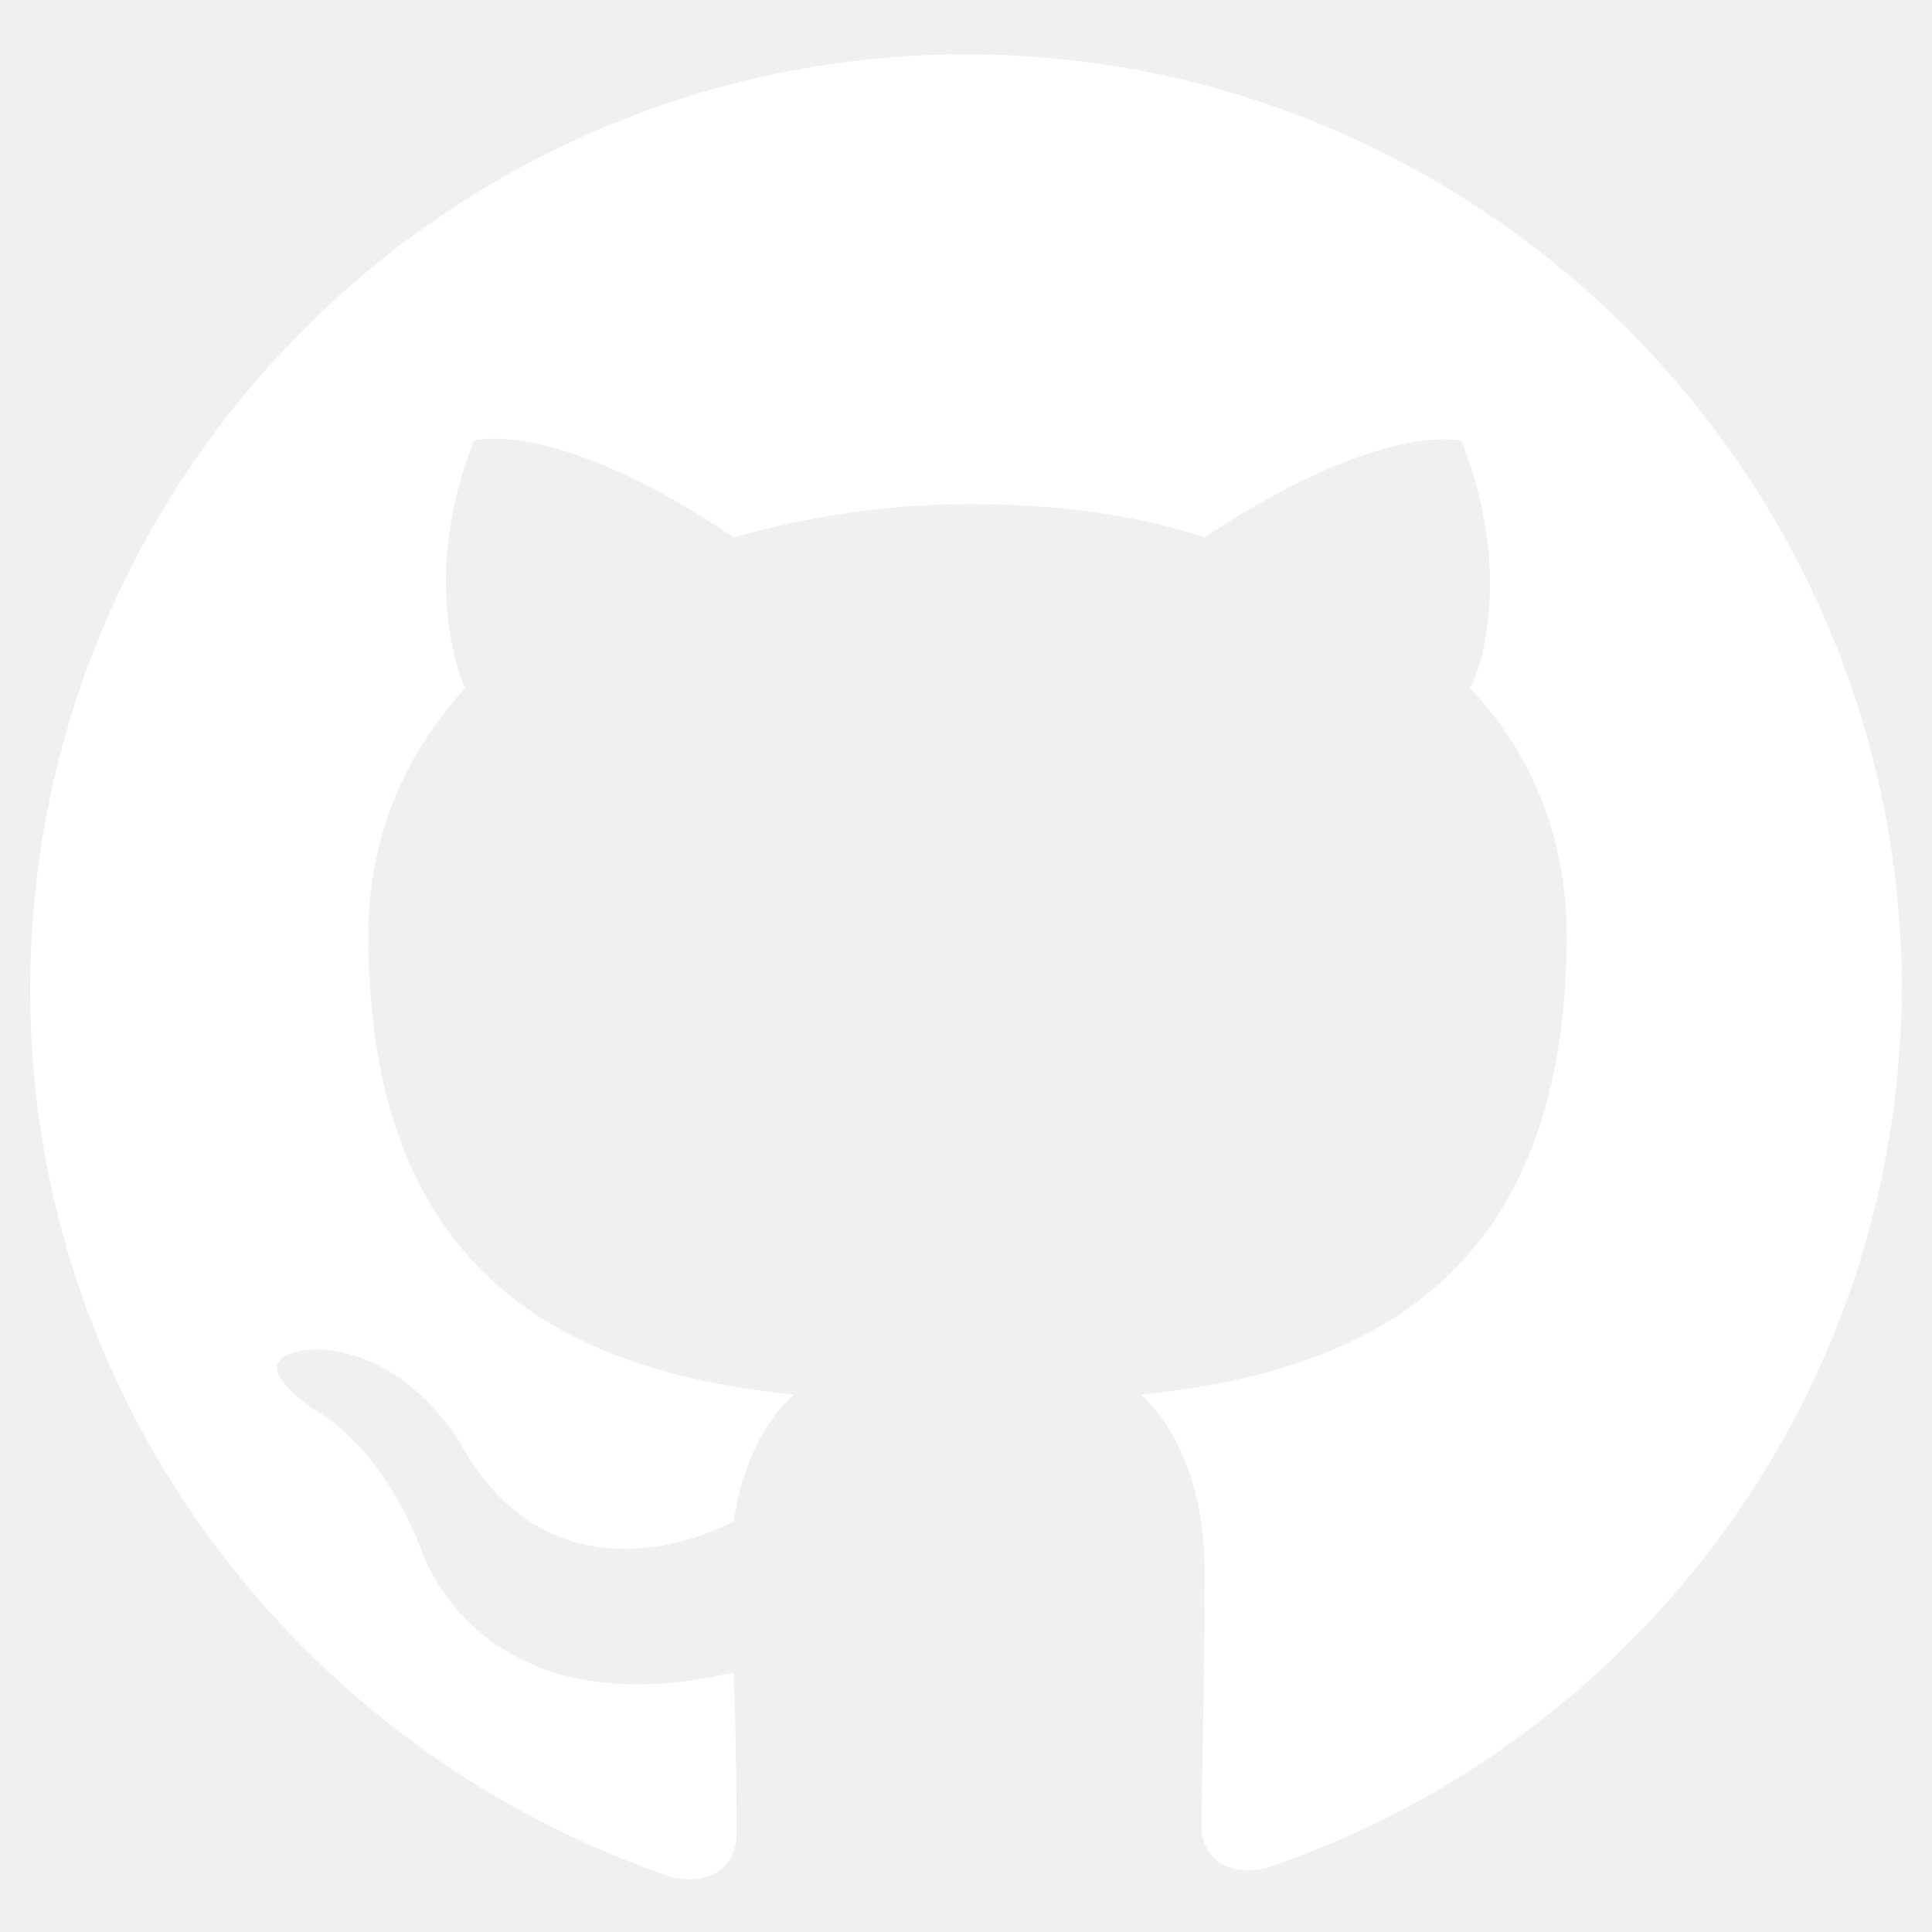
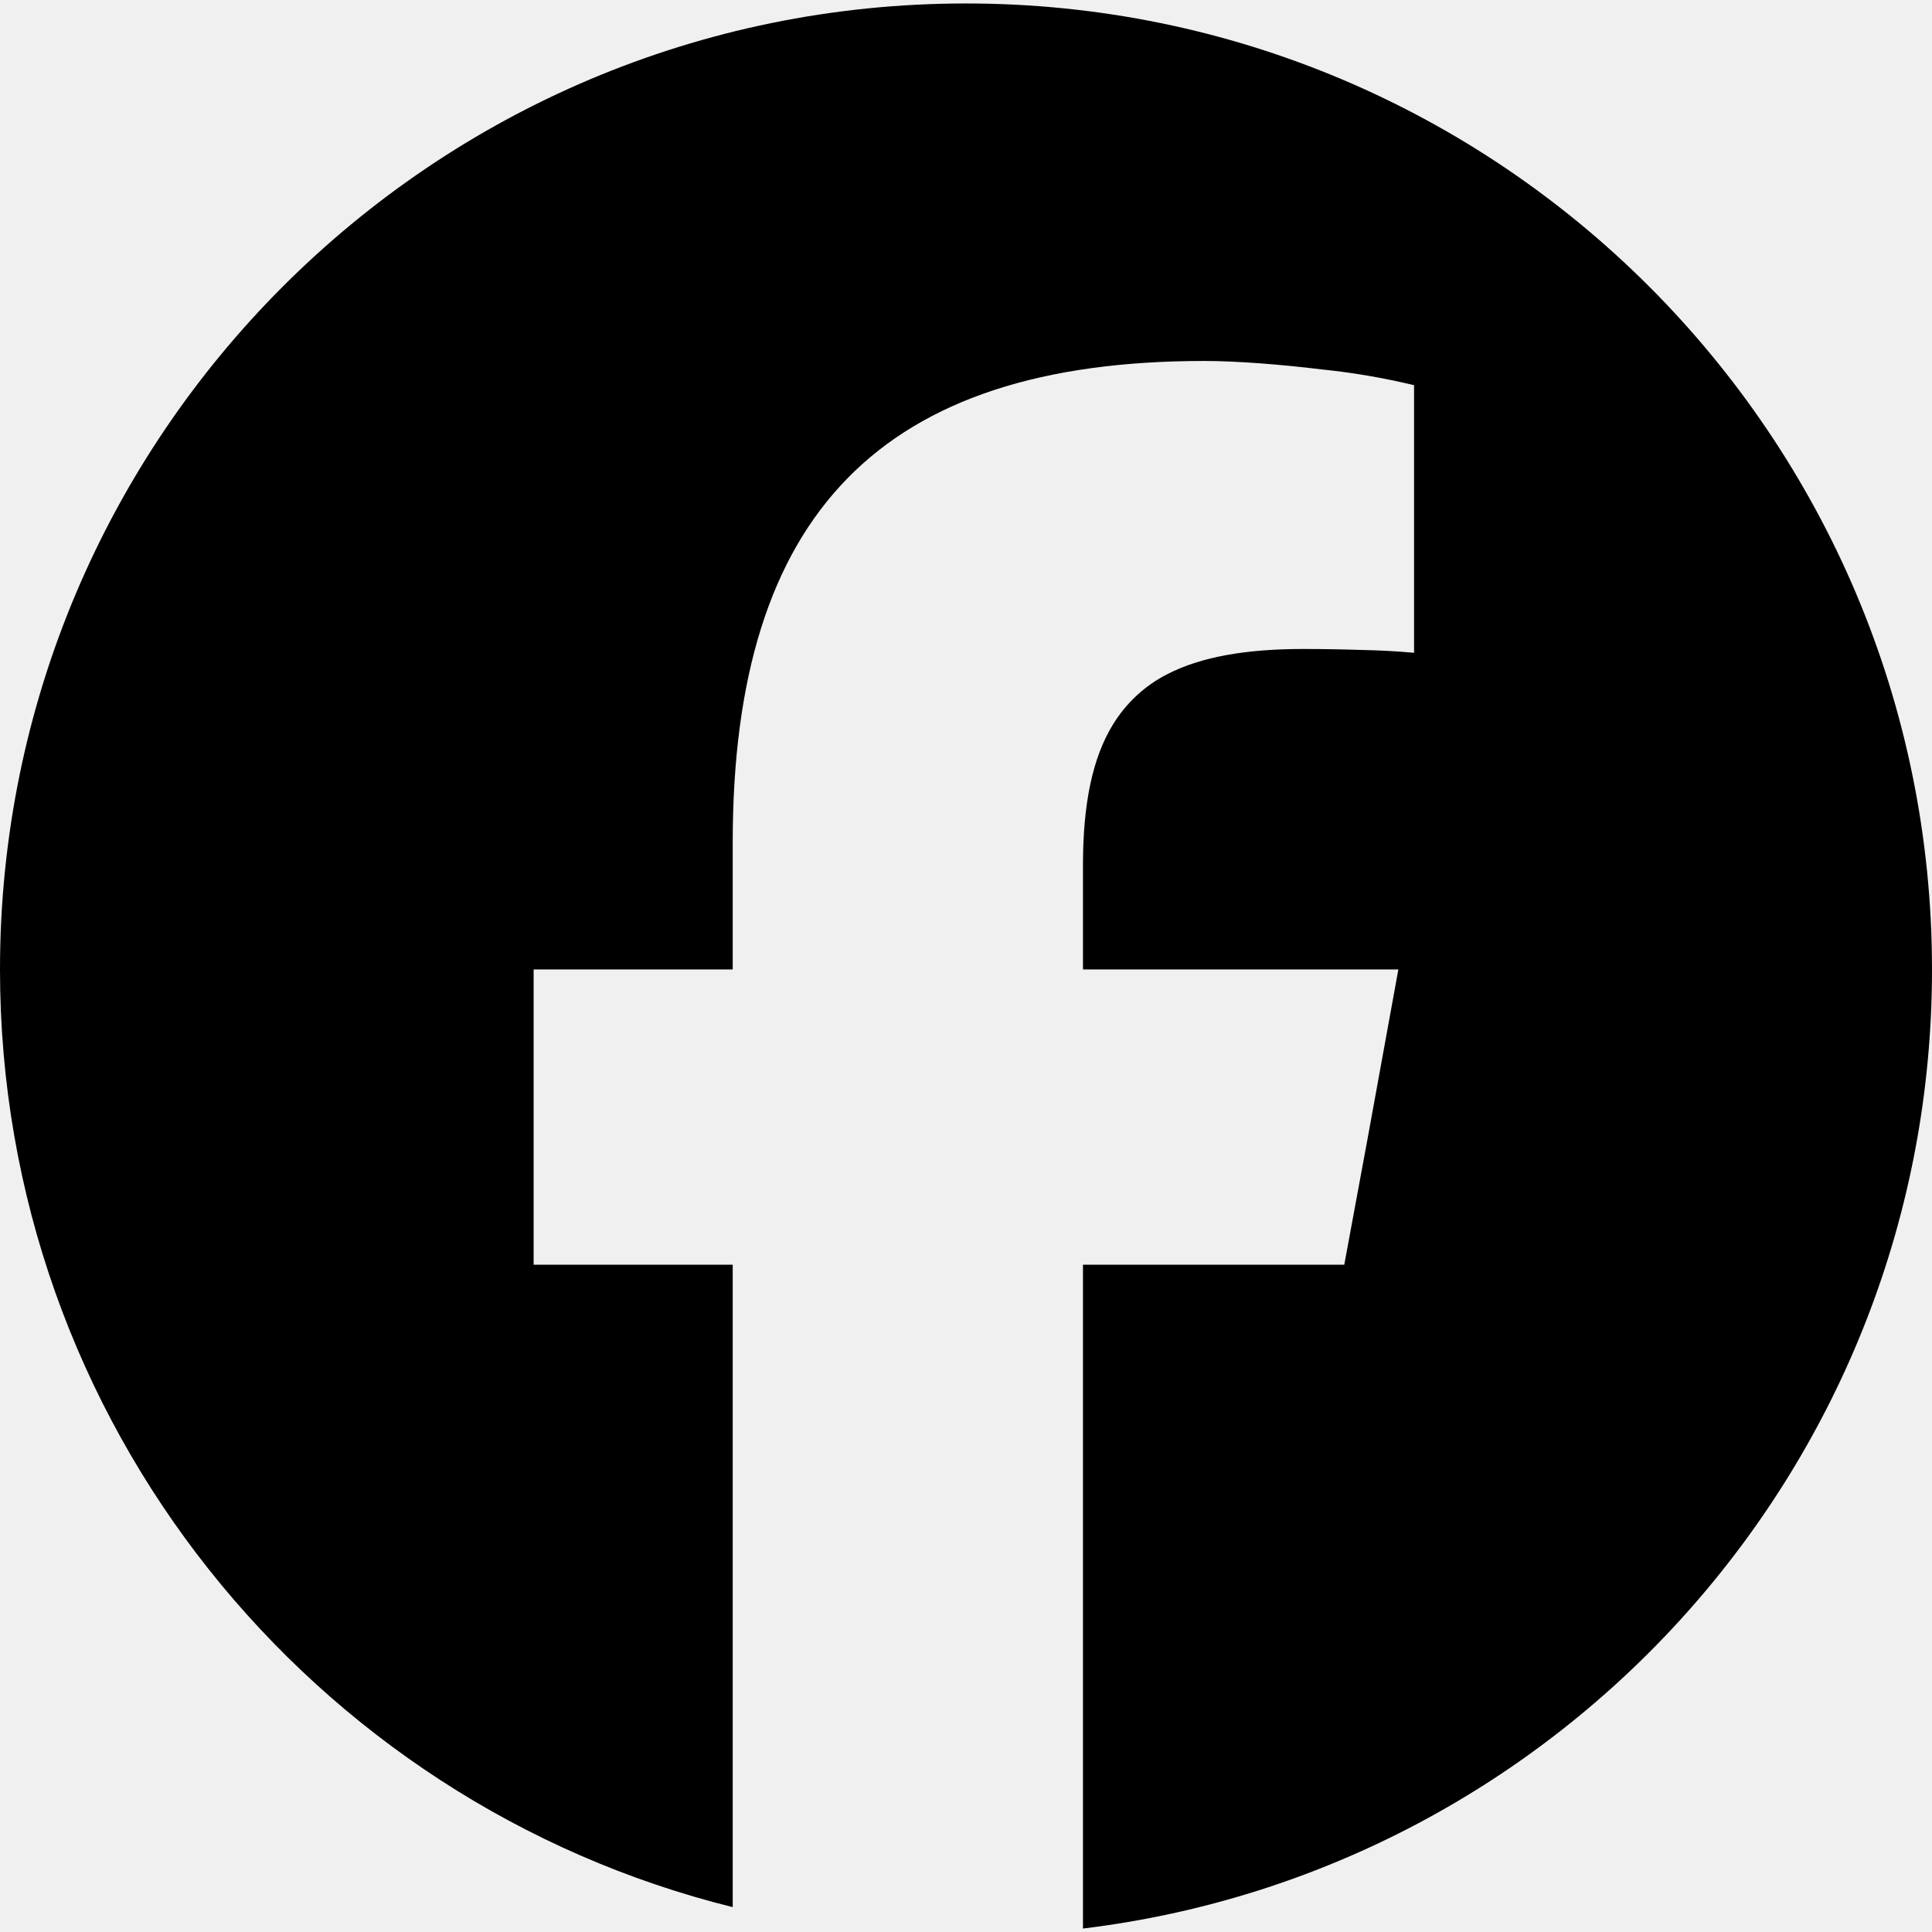
- <svg xmlns="http://www.w3.org/2000/svg" className="fill-current" width="24" height="24" viewBox="0 0 24 24" fill="white">
-   <g clipPath="url(#clip0_2005_10818)">
-     <path d="M12 0.675C5.625 0.675 0.375 5.85 0.375 12.3C0.375 17.4 3.712 21.75 8.363 23.325C8.963 23.437 9.15 23.062 9.15 22.8C9.15 22.537 9.15 21.787 9.113 20.775C5.888 21.525 5.213 19.2 5.213 19.2C4.688 17.887 3.9 17.512 3.9 17.512C2.85 16.762 3.938 16.762 3.938 16.762C5.1 16.8 5.737 17.962 5.737 17.962C6.75 19.762 8.475 19.237 9.113 18.9C9.225 18.15 9.525 17.625 9.863 17.325C7.312 17.062 4.575 16.05 4.575 11.625C4.575 10.35 5.062 9.337 5.775 8.55C5.662 8.287 5.25 7.087 5.888 5.475C5.888 5.475 6.9 5.175 9.113 6.675C10.05 6.412 11.025 6.262 12.037 6.262C13.05 6.262 14.062 6.375 14.963 6.675C17.175 5.212 18.15 5.475 18.15 5.475C18.788 7.05 18.413 8.287 18.262 8.55C19.012 9.337 19.462 10.387 19.462 11.625C19.462 16.05 16.725 17.062 14.175 17.325C14.588 17.7 14.963 18.45 14.963 19.5C14.963 21.075 14.925 22.312 14.925 22.687C14.925 22.987 15.15 23.325 15.713 23.212C20.288 21.675 23.625 17.362 23.625 12.225C23.587 5.85 18.375 0.675 12 0.675Z" />
+ <svg xmlns="http://www.w3.org/2000/svg" width="24px" height="24px" viewBox="0 0 24 24" version="1.1">
+   <g id="surface1">
+     <path style=" stroke:none;fill-rule:nonzero;fill:rgb(0%,0%,0%);fill-opacity:1;" d="M 9.102 23.691 L 9.102 15.711 L 6.629 15.711 L 6.629 12.043 L 9.102 12.043 L 9.102 10.465 C 9.102 6.379 10.949 4.484 14.961 4.484 C 15.359 4.484 15.914 4.527 16.426 4.59 C 16.812 4.629 17.191 4.695 17.566 4.785 L 17.566 8.109 C 17.352 8.09 17.133 8.078 16.914 8.074 C 16.672 8.066 16.426 8.062 16.184 8.062 C 15.477 8.062 14.922 8.16 14.508 8.371 C 14.227 8.512 13.992 8.73 13.828 8.996 C 13.57 9.414 13.453 9.988 13.453 10.746 L 13.453 12.043 L 17.371 12.043 L 16.988 14.148 L 16.699 15.711 L 13.453 15.711 L 13.453 23.957 C 19.395 23.238 24 18.18 24 12.043 C 24 5.418 18.629 0.043 12 0.043 C 5.371 0.043 0 5.418 0 12.043 C 0 17.672 3.875 22.395 9.102 23.691 Z M 9.102 23.691 " />
  </g>
-   <defs>
-     <clipPath id="clip0_2005_10818">
-       <rect width="24" height="24" fill="white" />
-     </clipPath>
-   </defs>
</svg>
